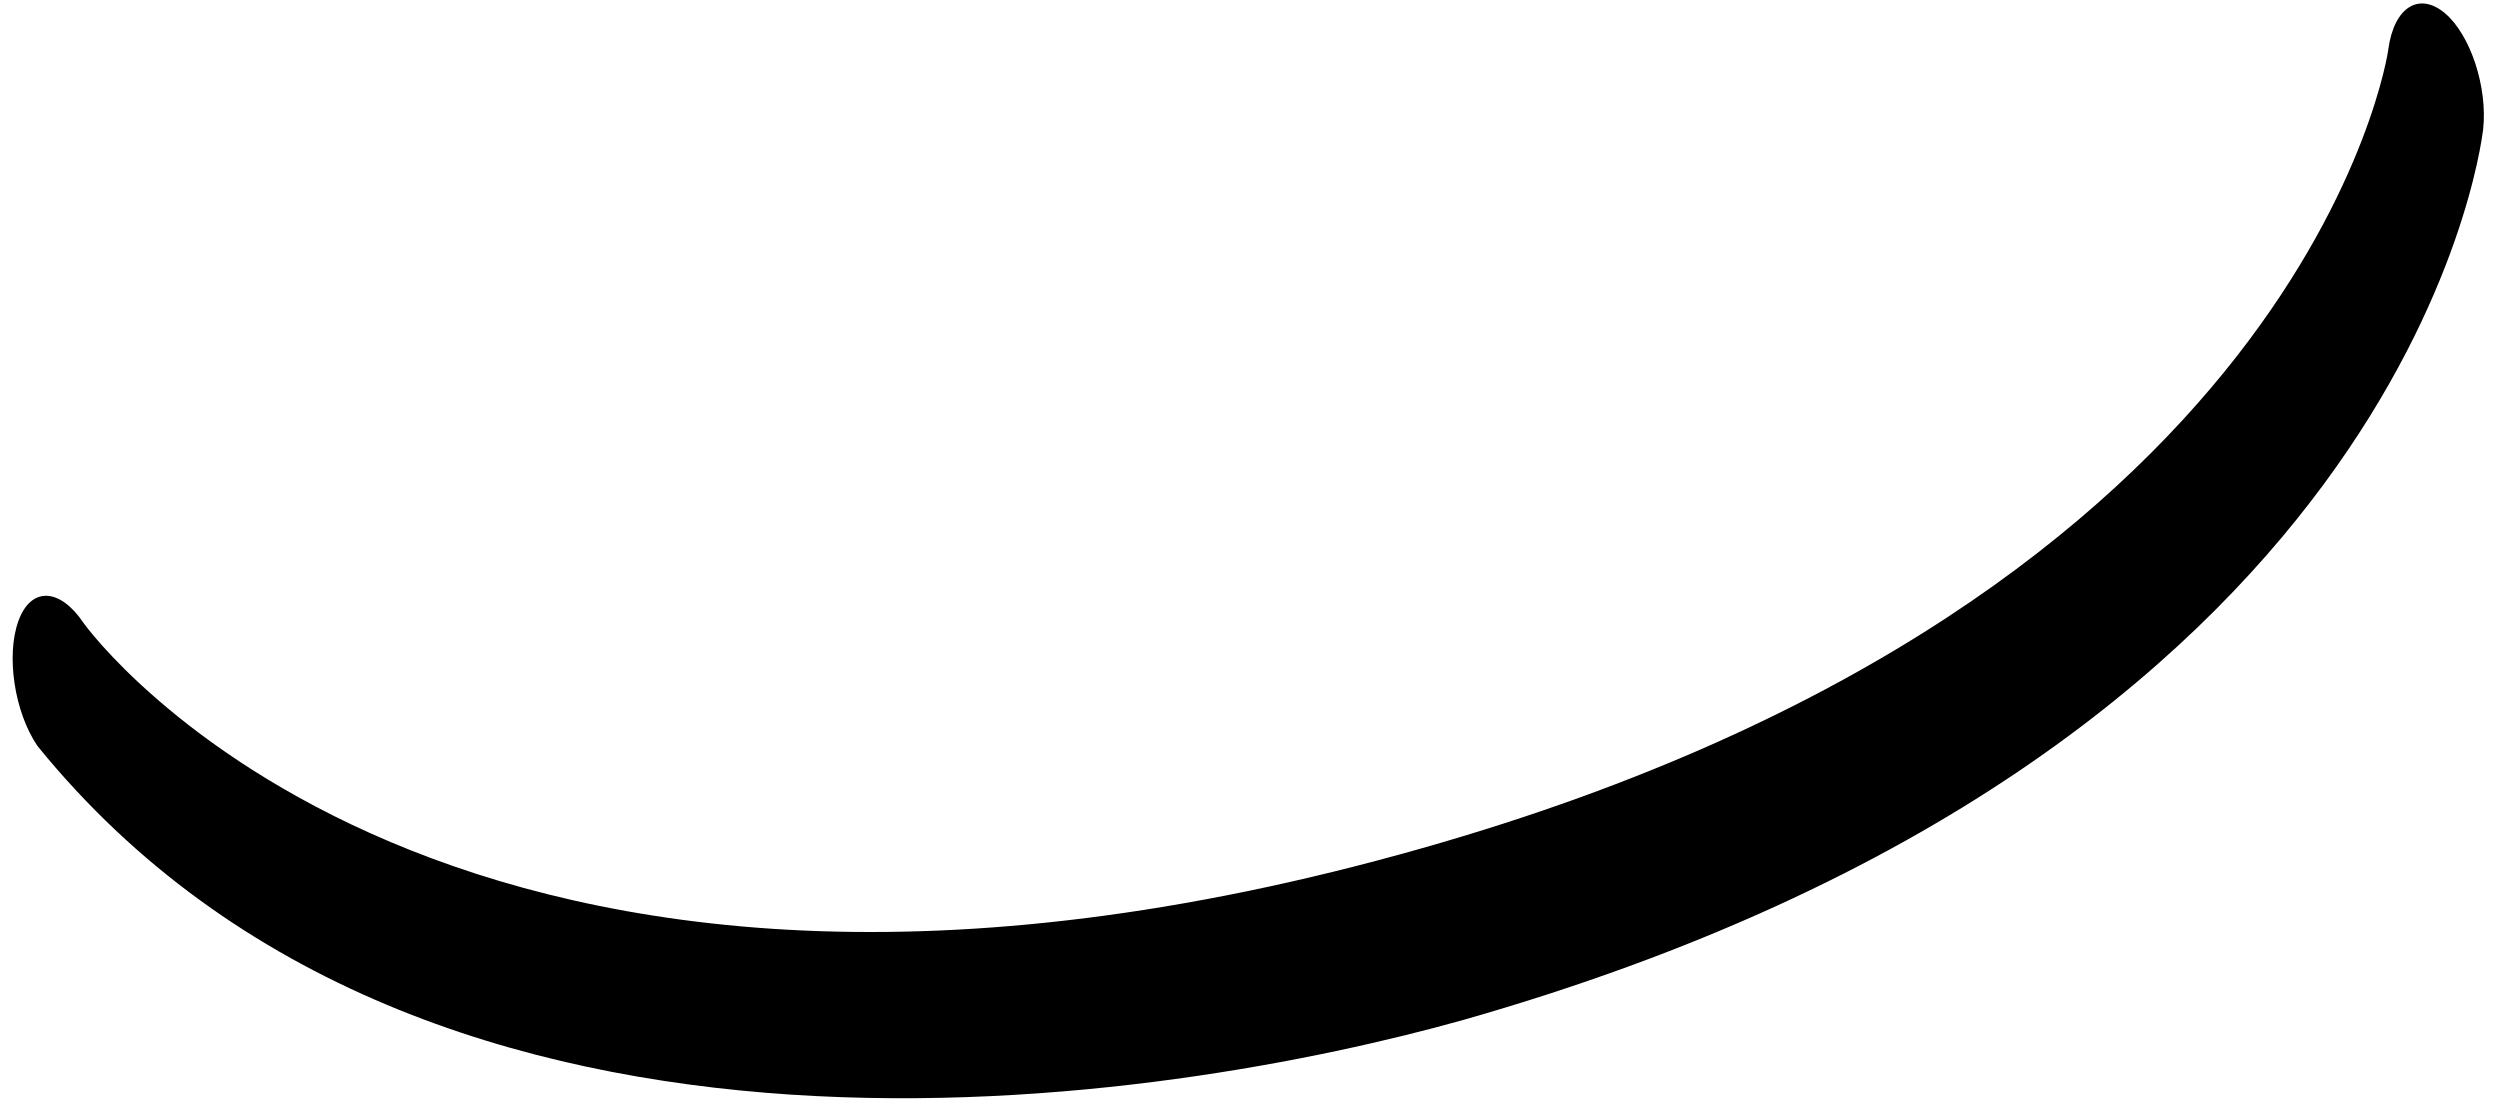
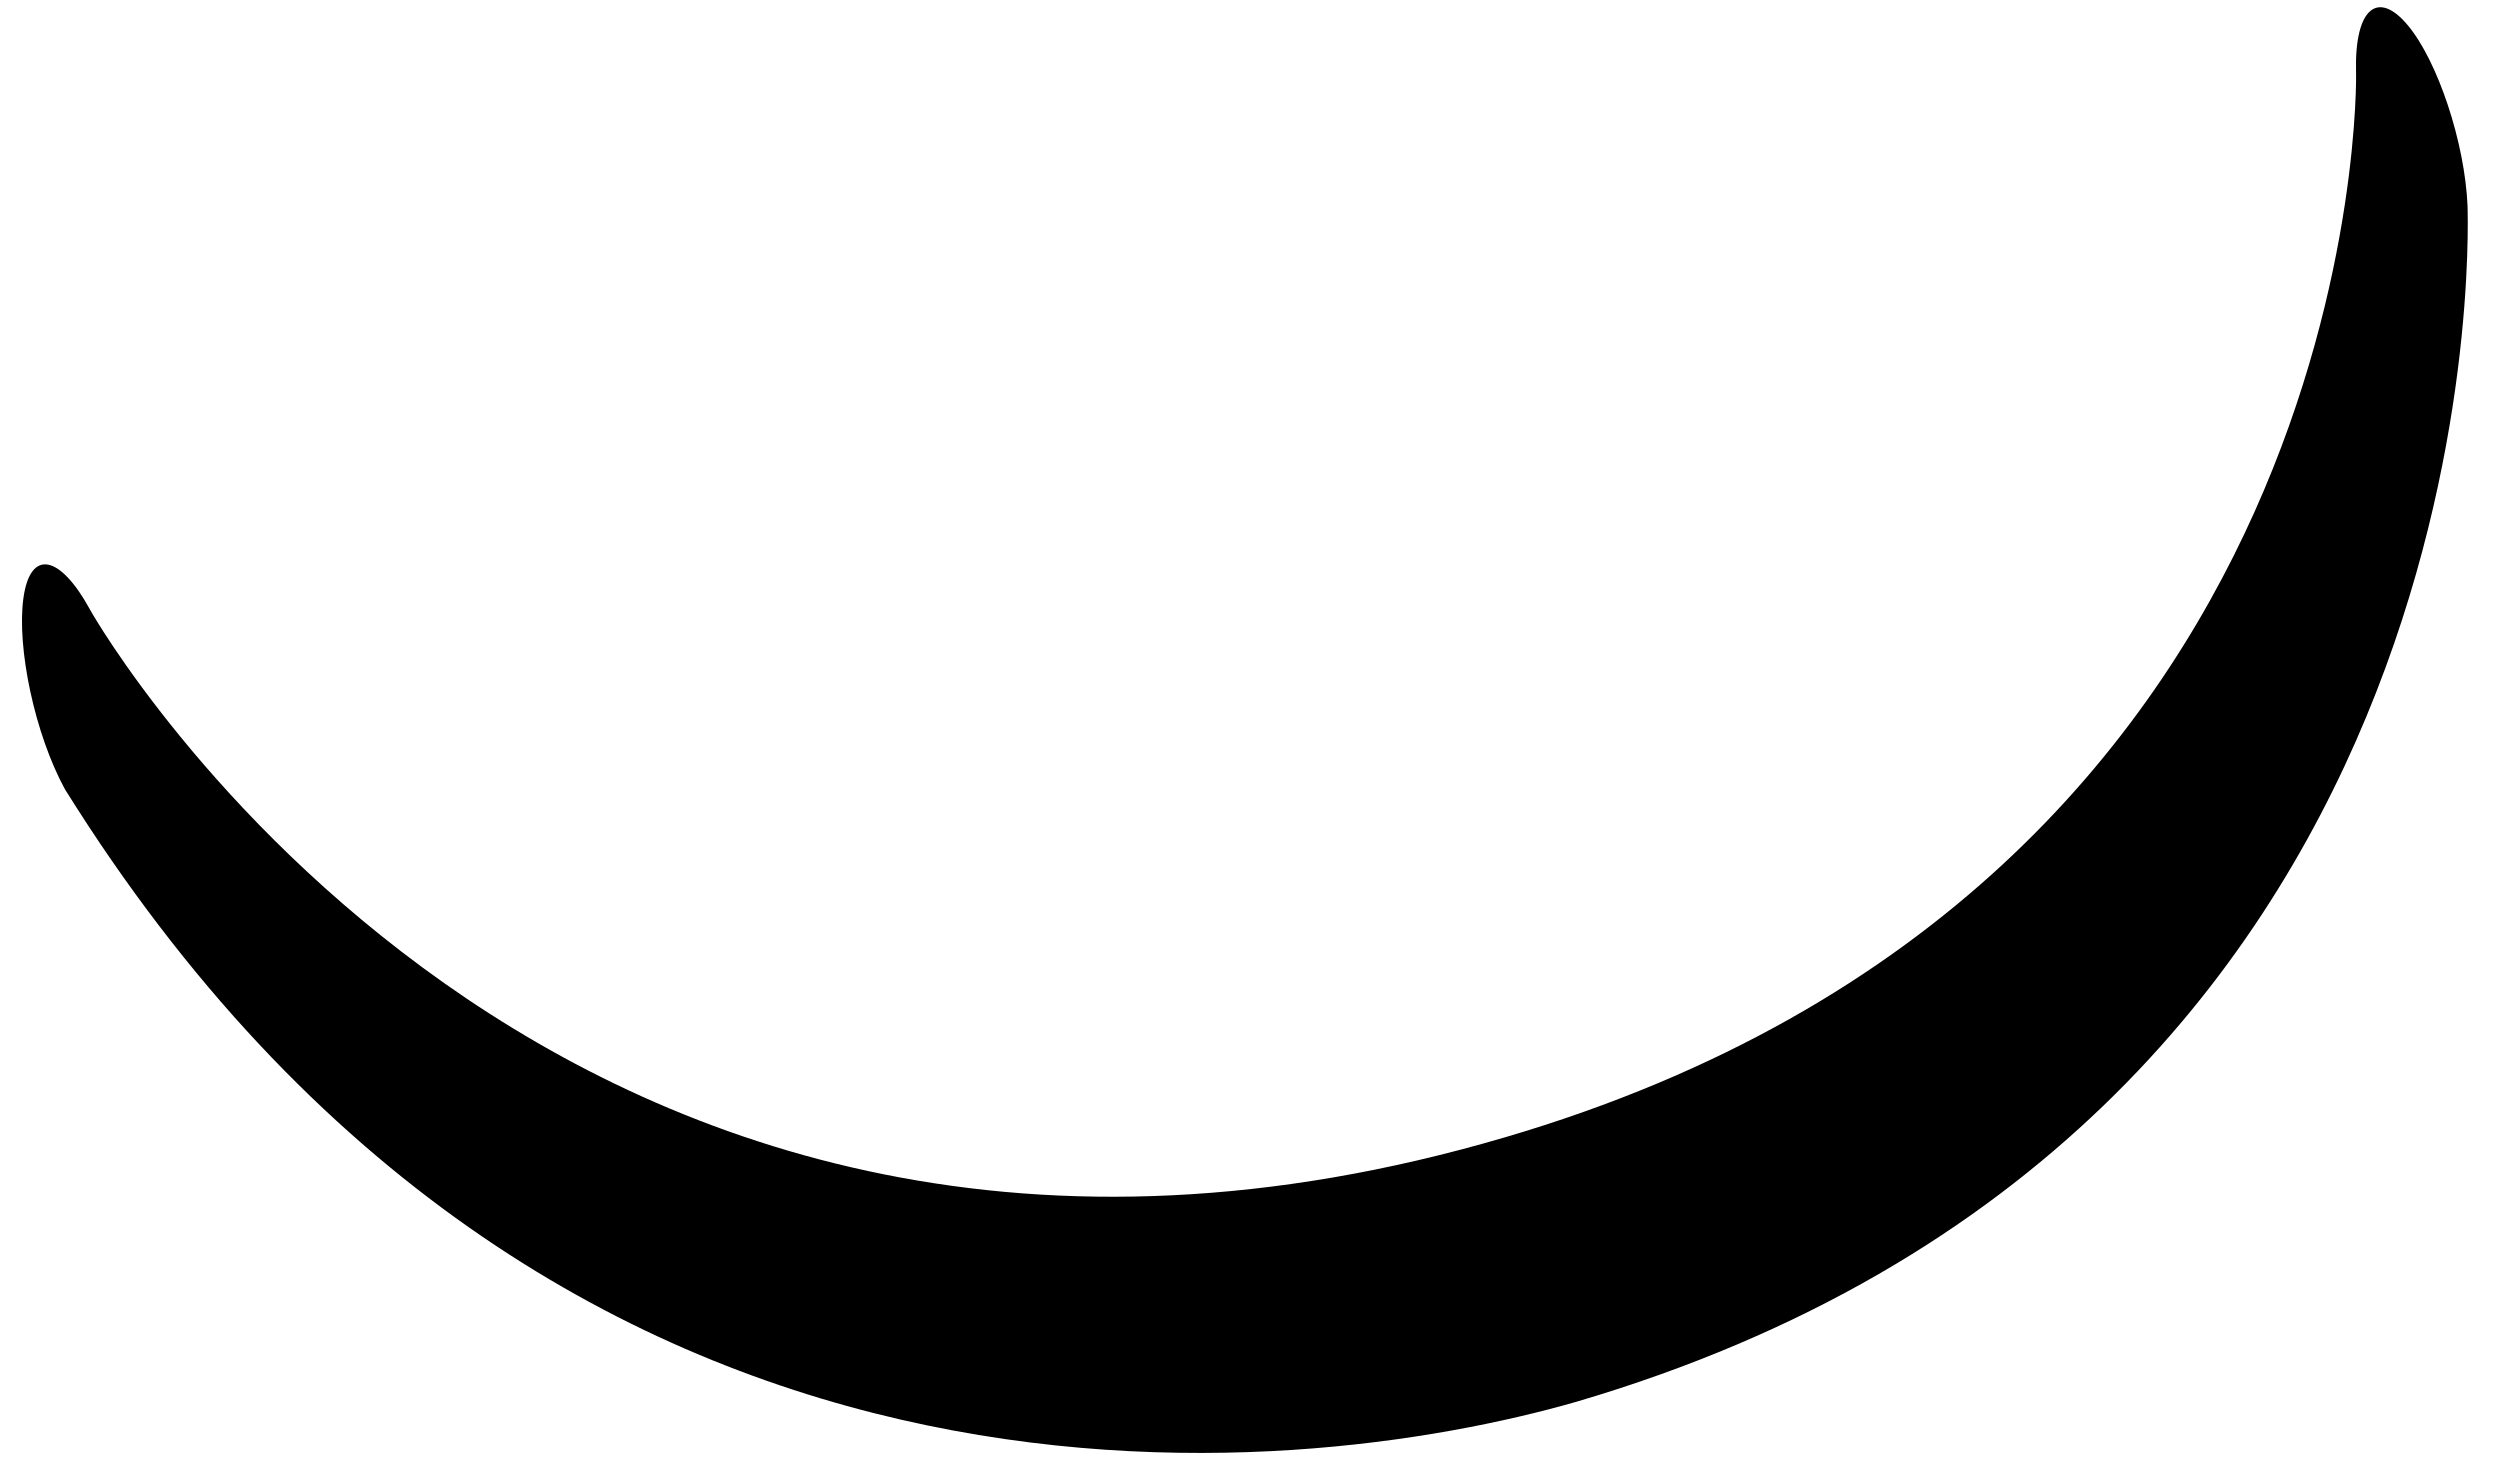
- <svg xmlns="http://www.w3.org/2000/svg" width="104" height="46" viewBox="0 0 104 46" fill="none">
-   <path d="M1.559 31.033C0.591 29.61 0.247 27.248 0.769 25.824C1.291 24.4 2.486 24.46 3.454 25.884C3.684 26.242 18.751 46.776 59.185 35.278C95.935 24.835 99.346 2.251 99.354 2.047C99.597 0.275 100.649 -0.345 101.712 0.552C102.774 1.45 103.492 3.634 103.298 5.396C103.158 6.438 99.922 31.317 60.847 42.437C49.049 45.742 17.916 51.202 1.559 31.033Z" fill="black" />
+ <svg xmlns="http://www.w3.org/2000/svg" width="61" height="36" viewBox="0 0 61 36" fill="none">
+   <path d="M1.584 19.257C0.854 17.921 0.404 15.809 0.571 14.596C0.738 13.383 1.464 13.534 2.194 14.87C2.369 15.205 13.564 34.561 36.727 27.749C57.781 21.565 57.503 1.923 57.487 1.743C57.451 0.2 58.02 -0.261 58.752 0.619C59.485 1.498 60.143 3.484 60.208 5.023C60.231 5.93 60.852 27.612 38.468 34.202C31.704 36.145 13.518 38.397 1.584 19.257Z" fill="black" />
</svg>
